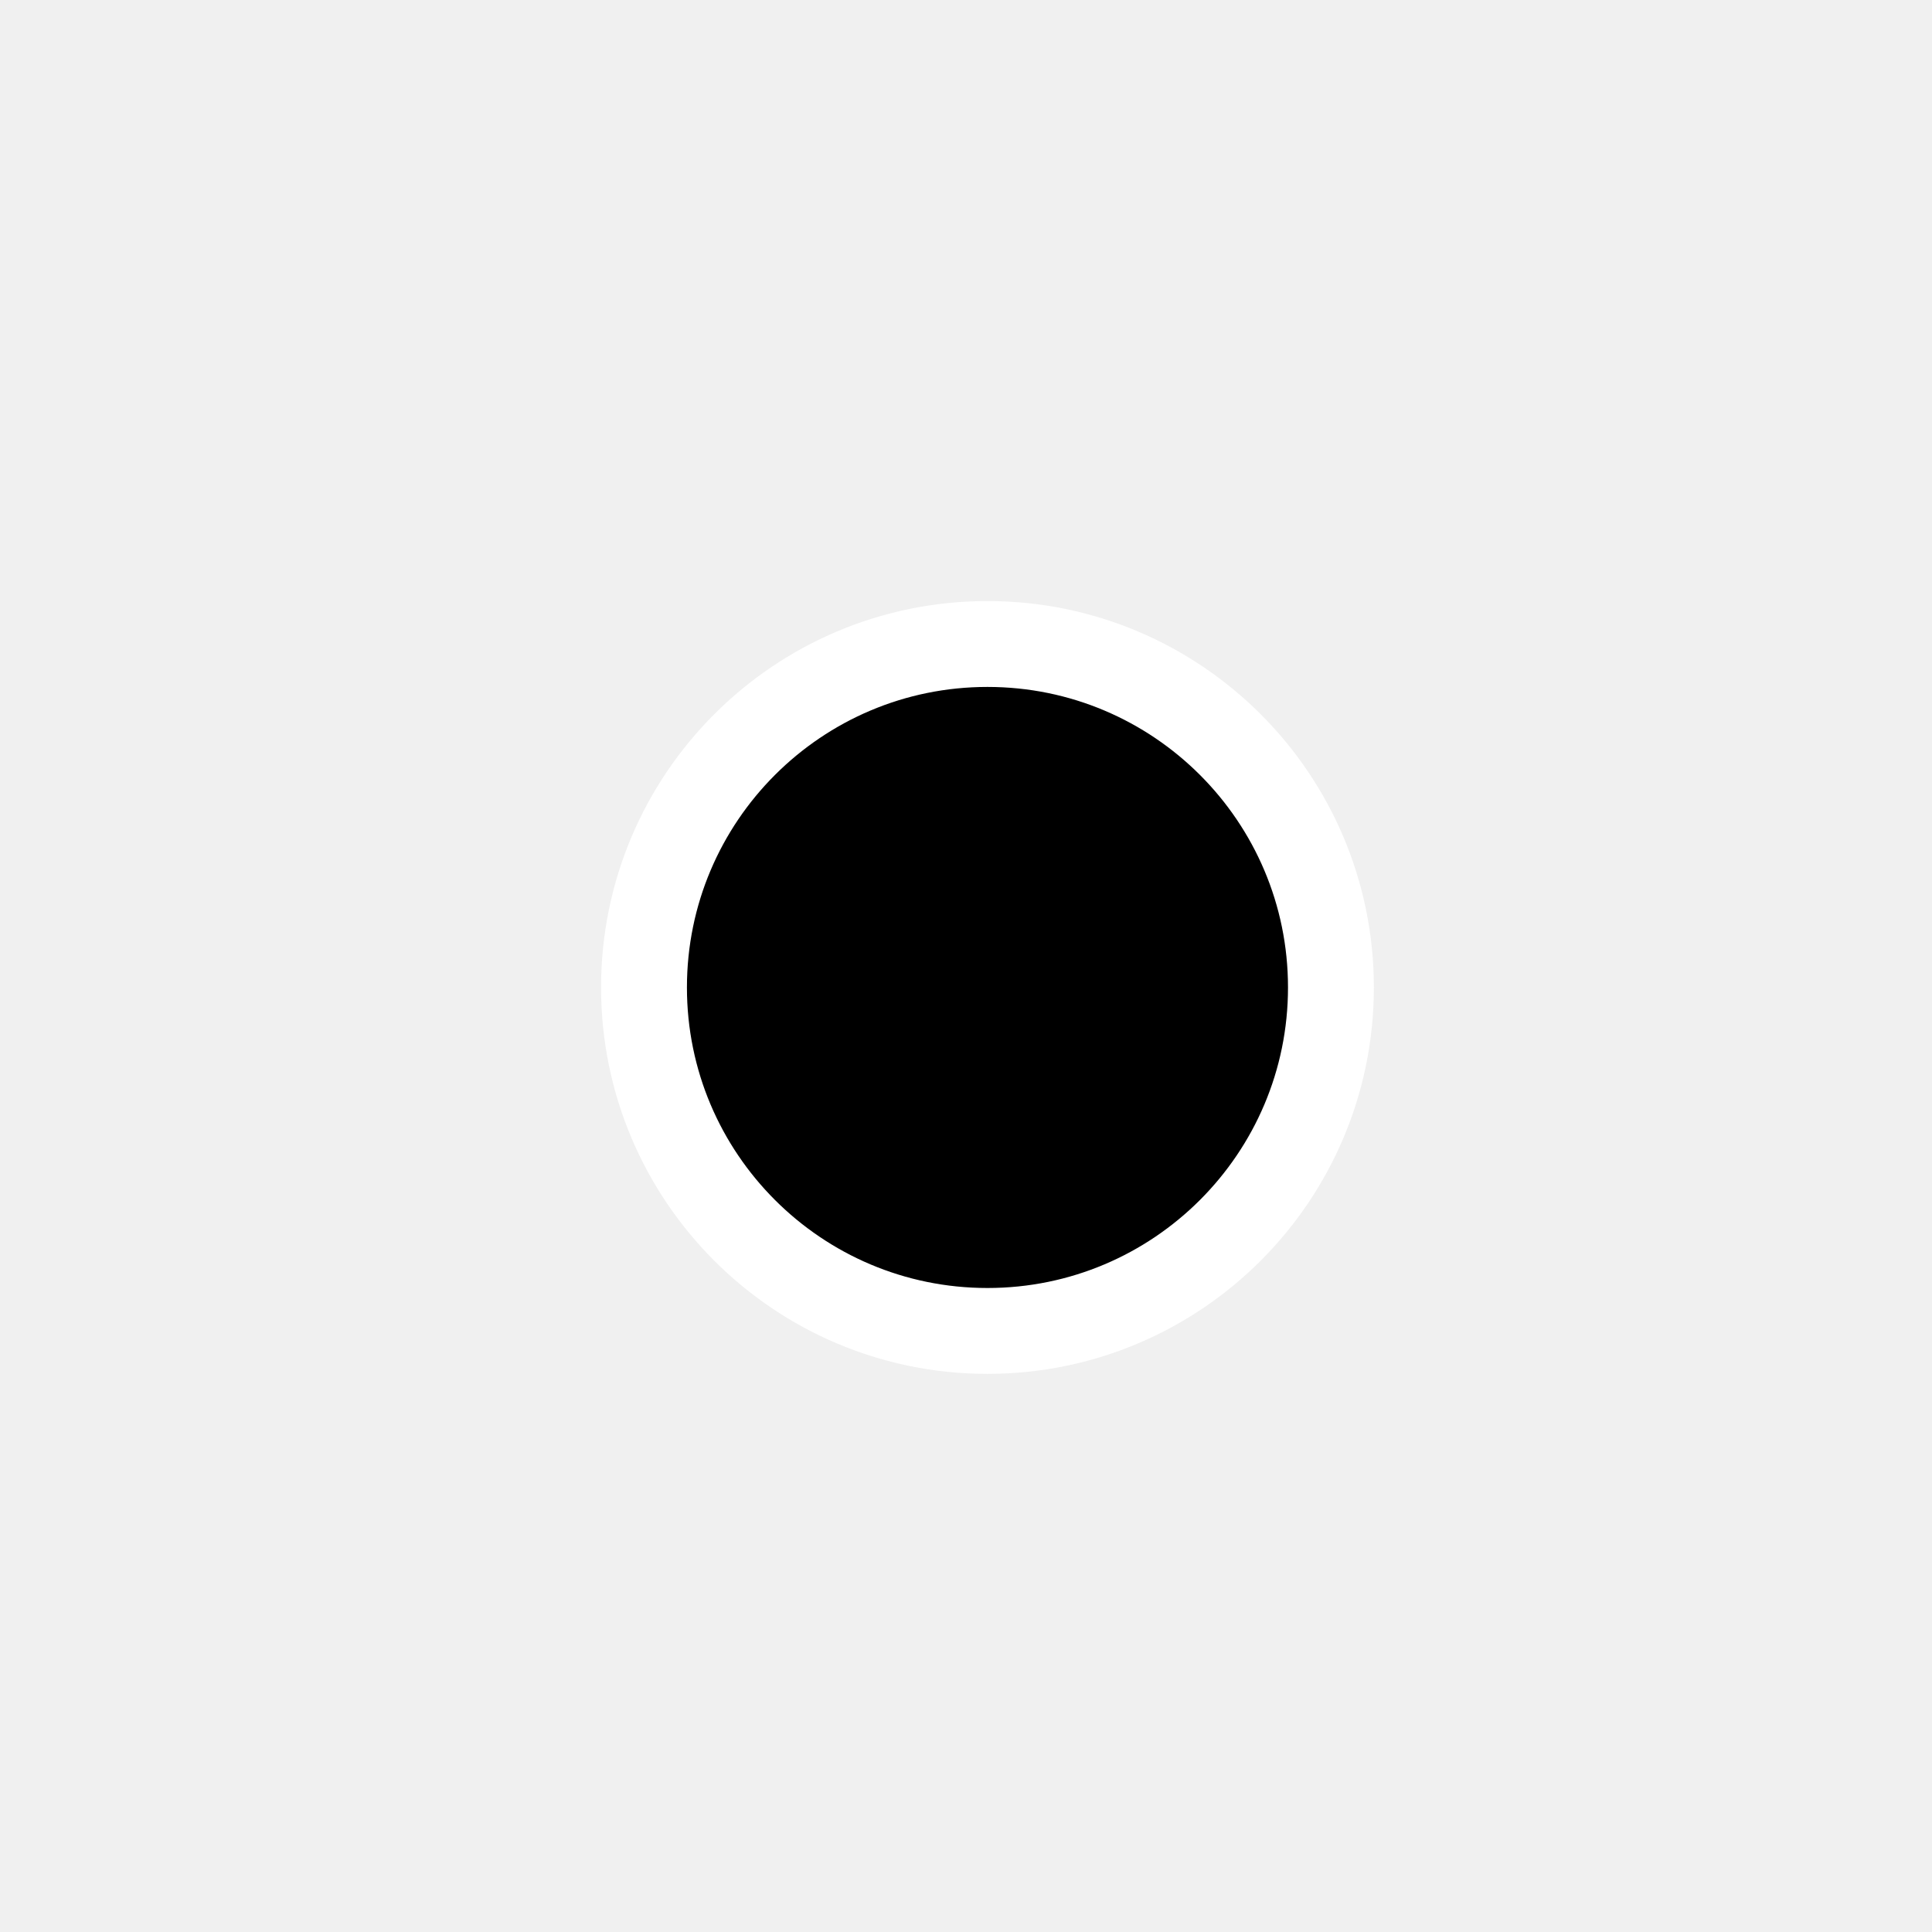
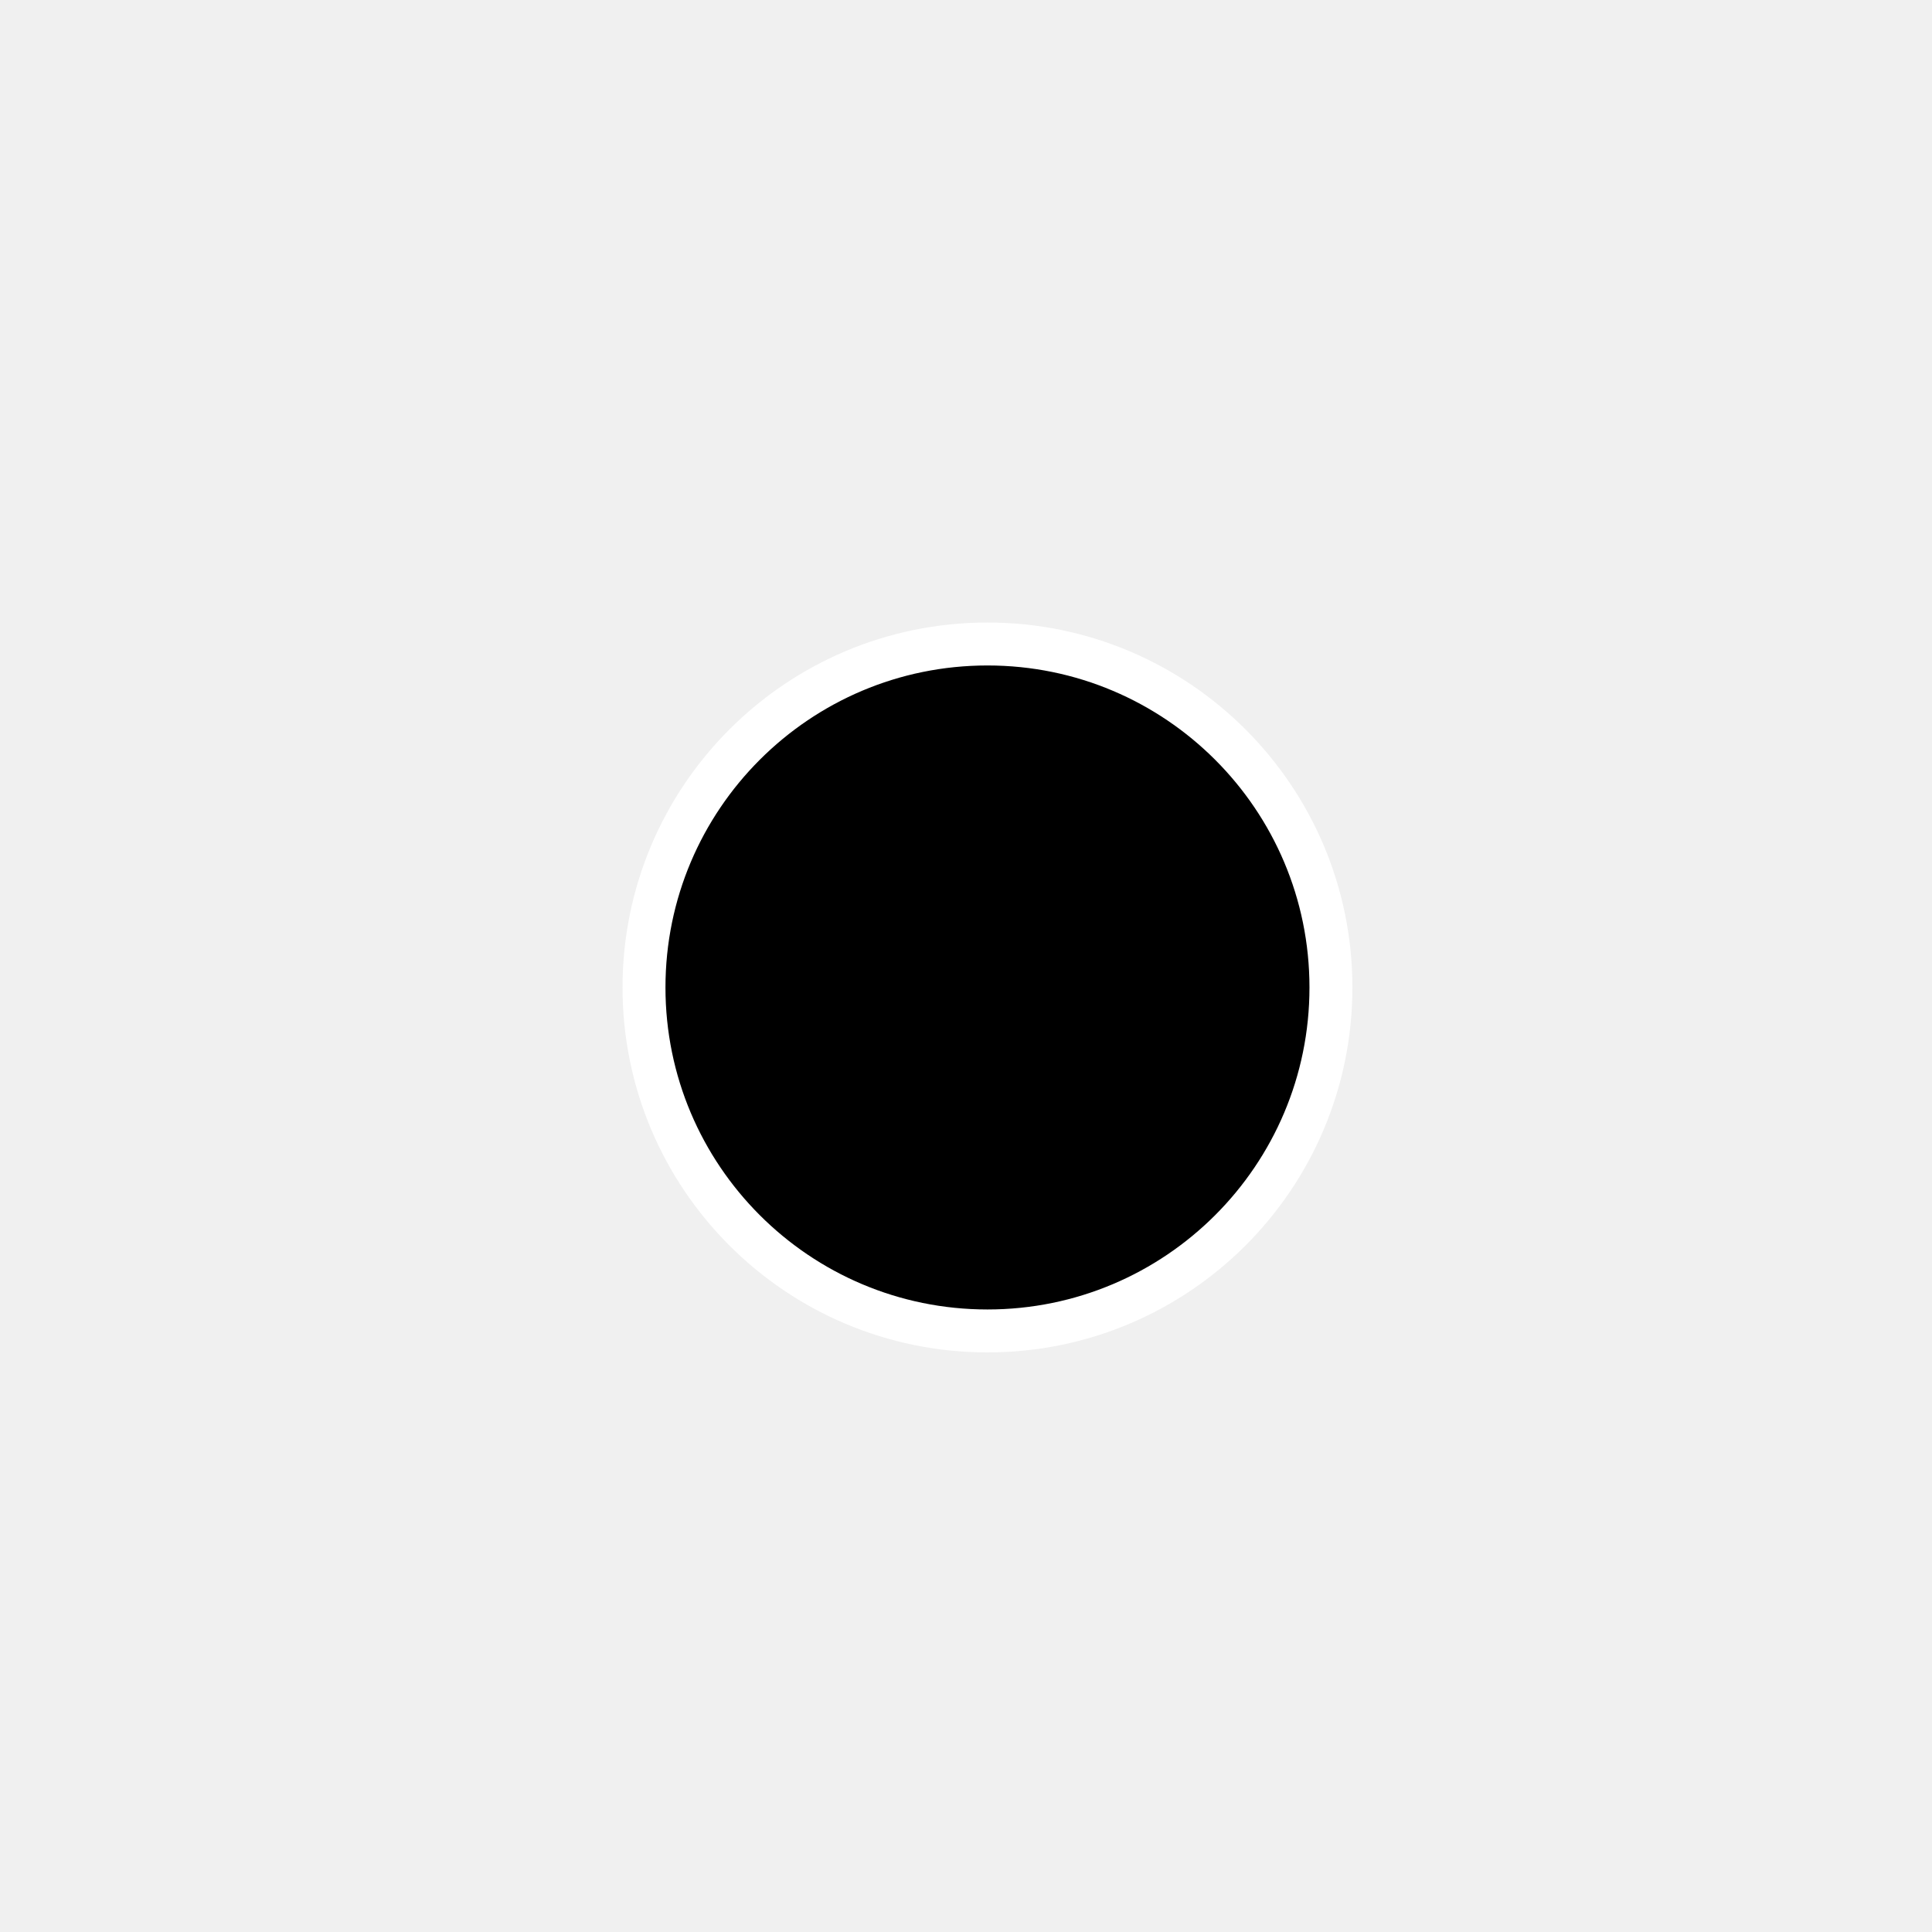
<svg xmlns="http://www.w3.org/2000/svg" width="45" height="45" viewBox="0 0 45 45" stroke="#fff">
-   <g fill="" fill-rule="evenodd" transform="translate(1 1)" stroke-width="2">
+   <g fill="" fill-rule="evenodd" transform="translate(1 1)" stroke-width="1">
    <circle cx="22" cy="22" r="6" stroke-opacity="0">
      <animate attributeName="r" begin="1.5s" dur="3s" values="6;22" calcMode="linear" repeatCount="indefinite" />
      <animate attributeName="stroke-opacity" begin="1.5s" dur="3s" values="1;0" calcMode="linear" repeatCount="indefinite" />
      <animate attributeName="stroke-width" begin="1.5s" dur="3s" values="2;0" calcMode="linear" repeatCount="indefinite" />
    </circle>
    <circle cx="22" cy="22" r="6" stroke-opacity="0">
      <animate attributeName="r" begin="3s" dur="3s" values="6;22" calcMode="linear" repeatCount="indefinite" />
      <animate attributeName="stroke-opacity" begin="3s" dur="3s" values="1;0" calcMode="linear" repeatCount="indefinite" />
      <animate attributeName="stroke-width" begin="3s" dur="3s" values="2;0" calcMode="linear" repeatCount="indefinite" />
    </circle>
    <circle cx="22" cy="22" r="8">
      <animate attributeName="r" begin="0s" dur="1.5s" values="6;1;2;3;4;5;6" calcMode="linear" repeatCount="indefinite" />
    </circle>
  </g>
</svg>
